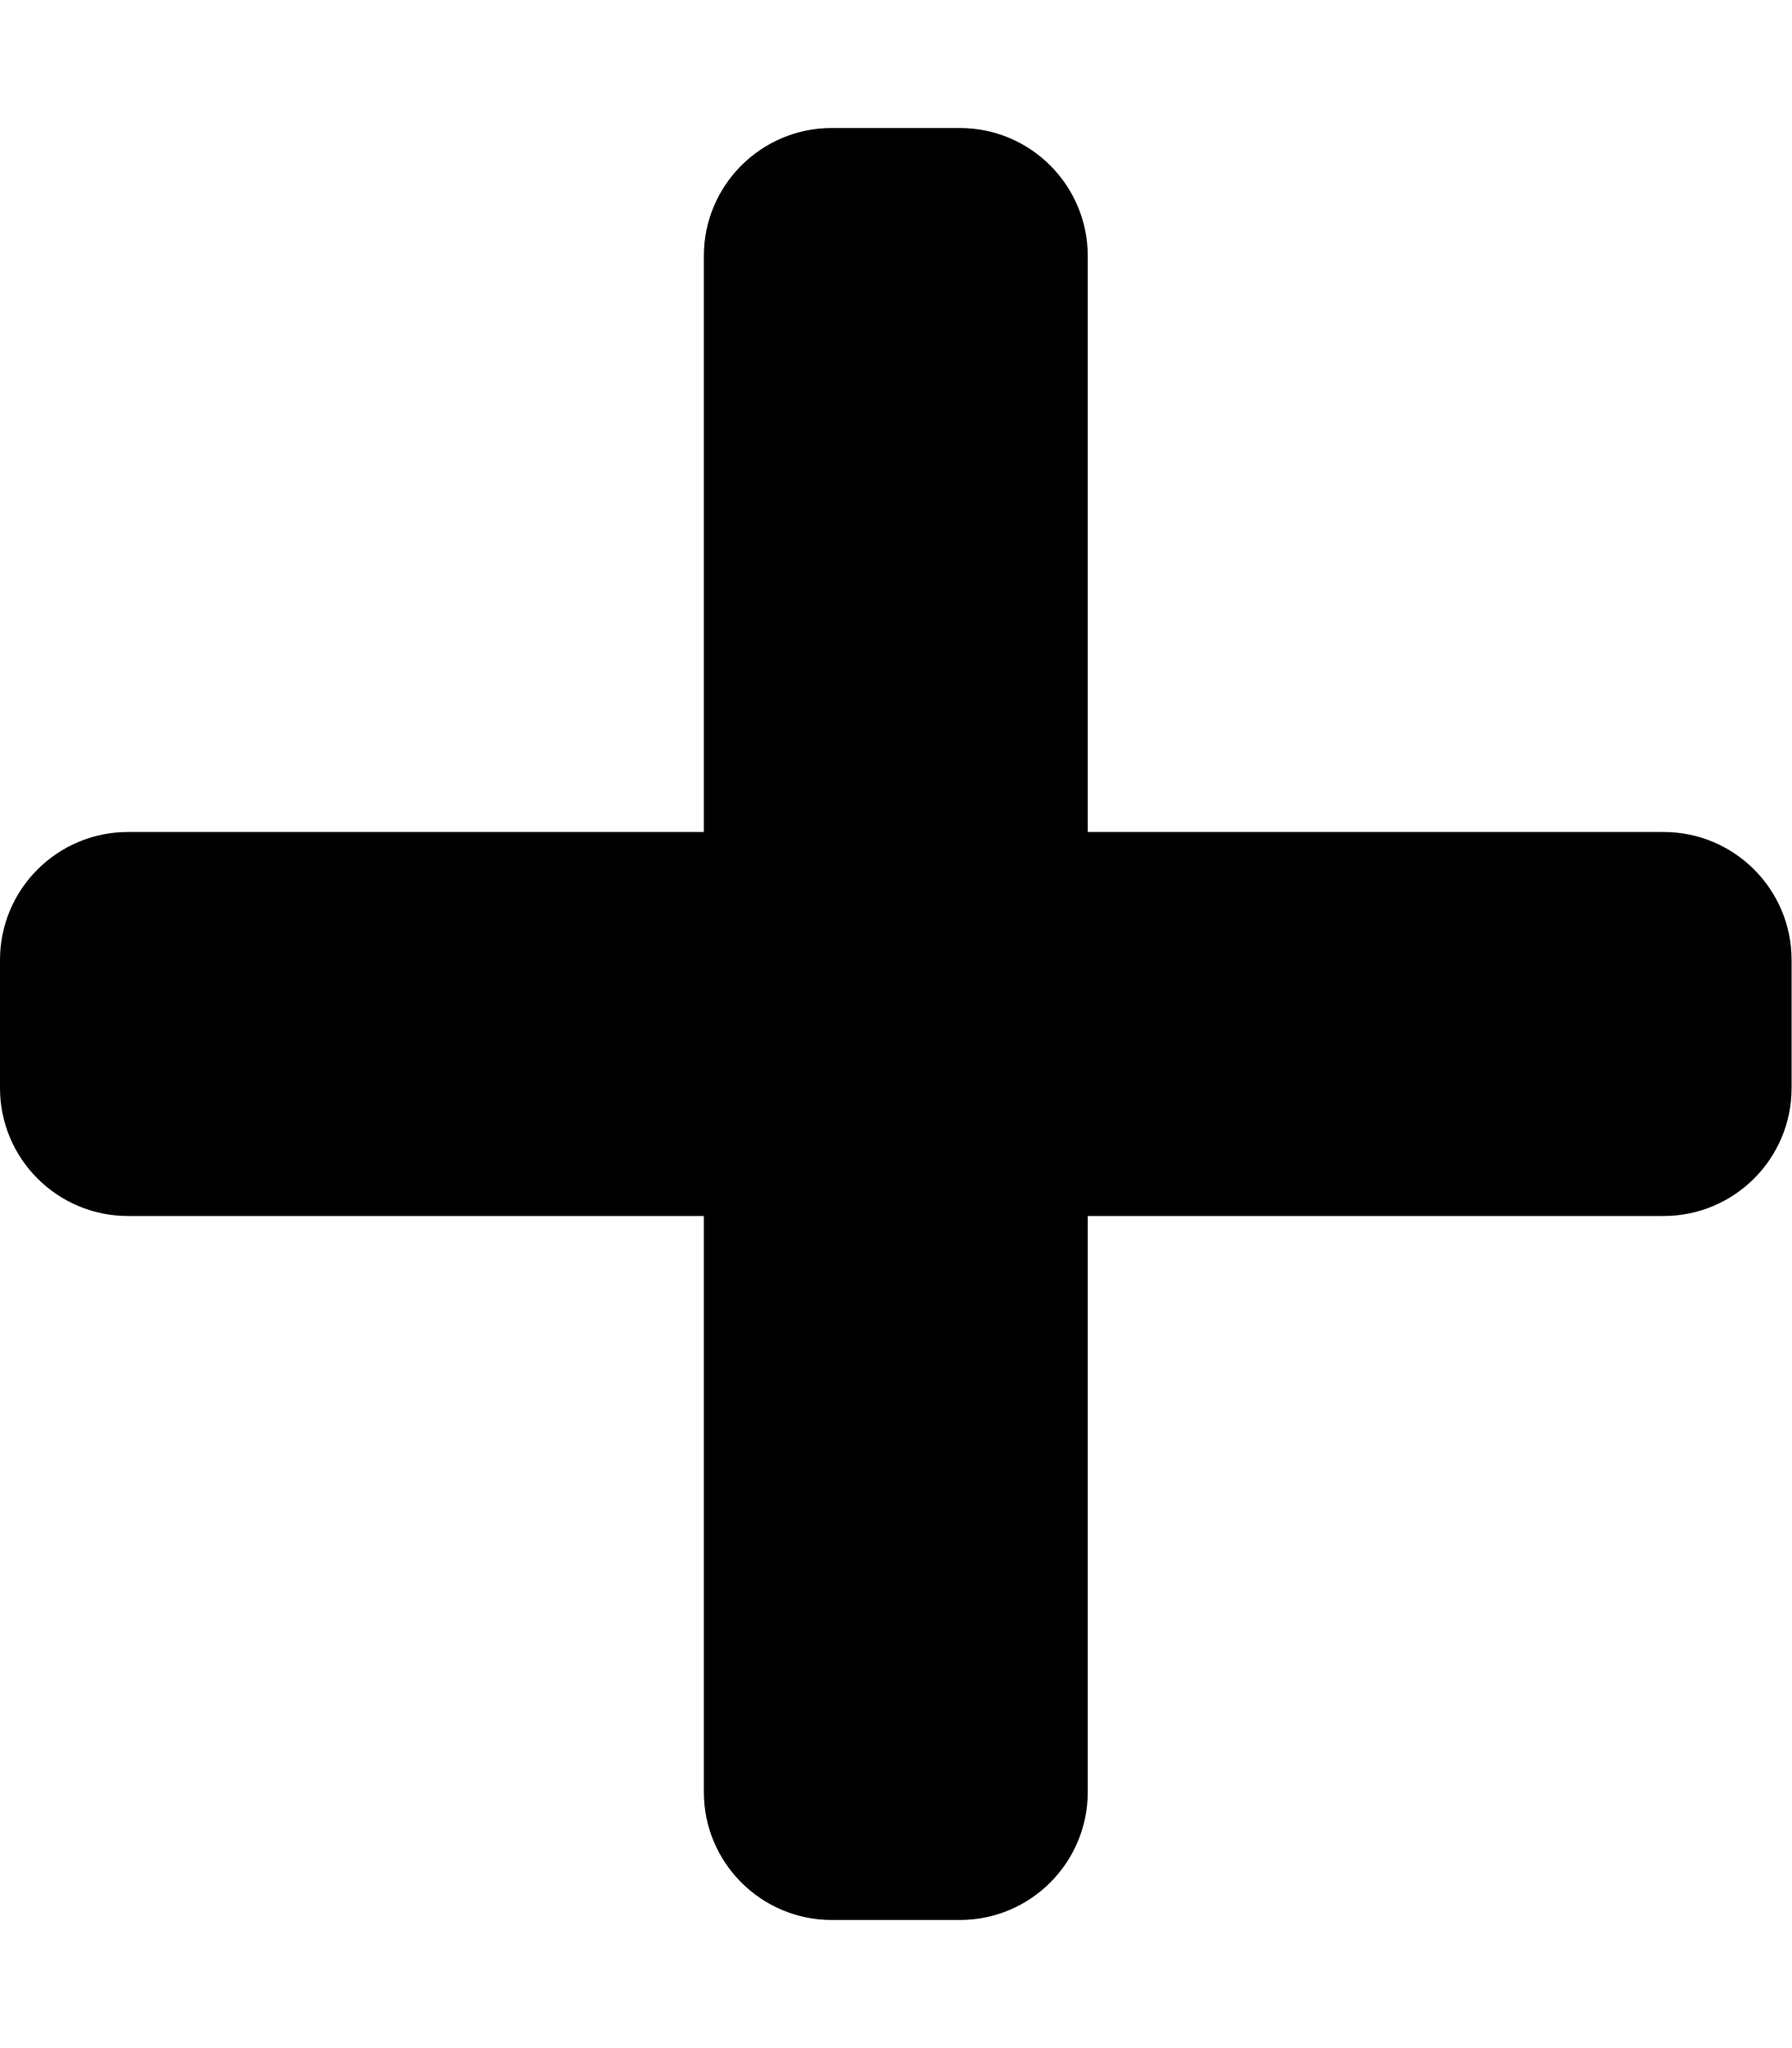
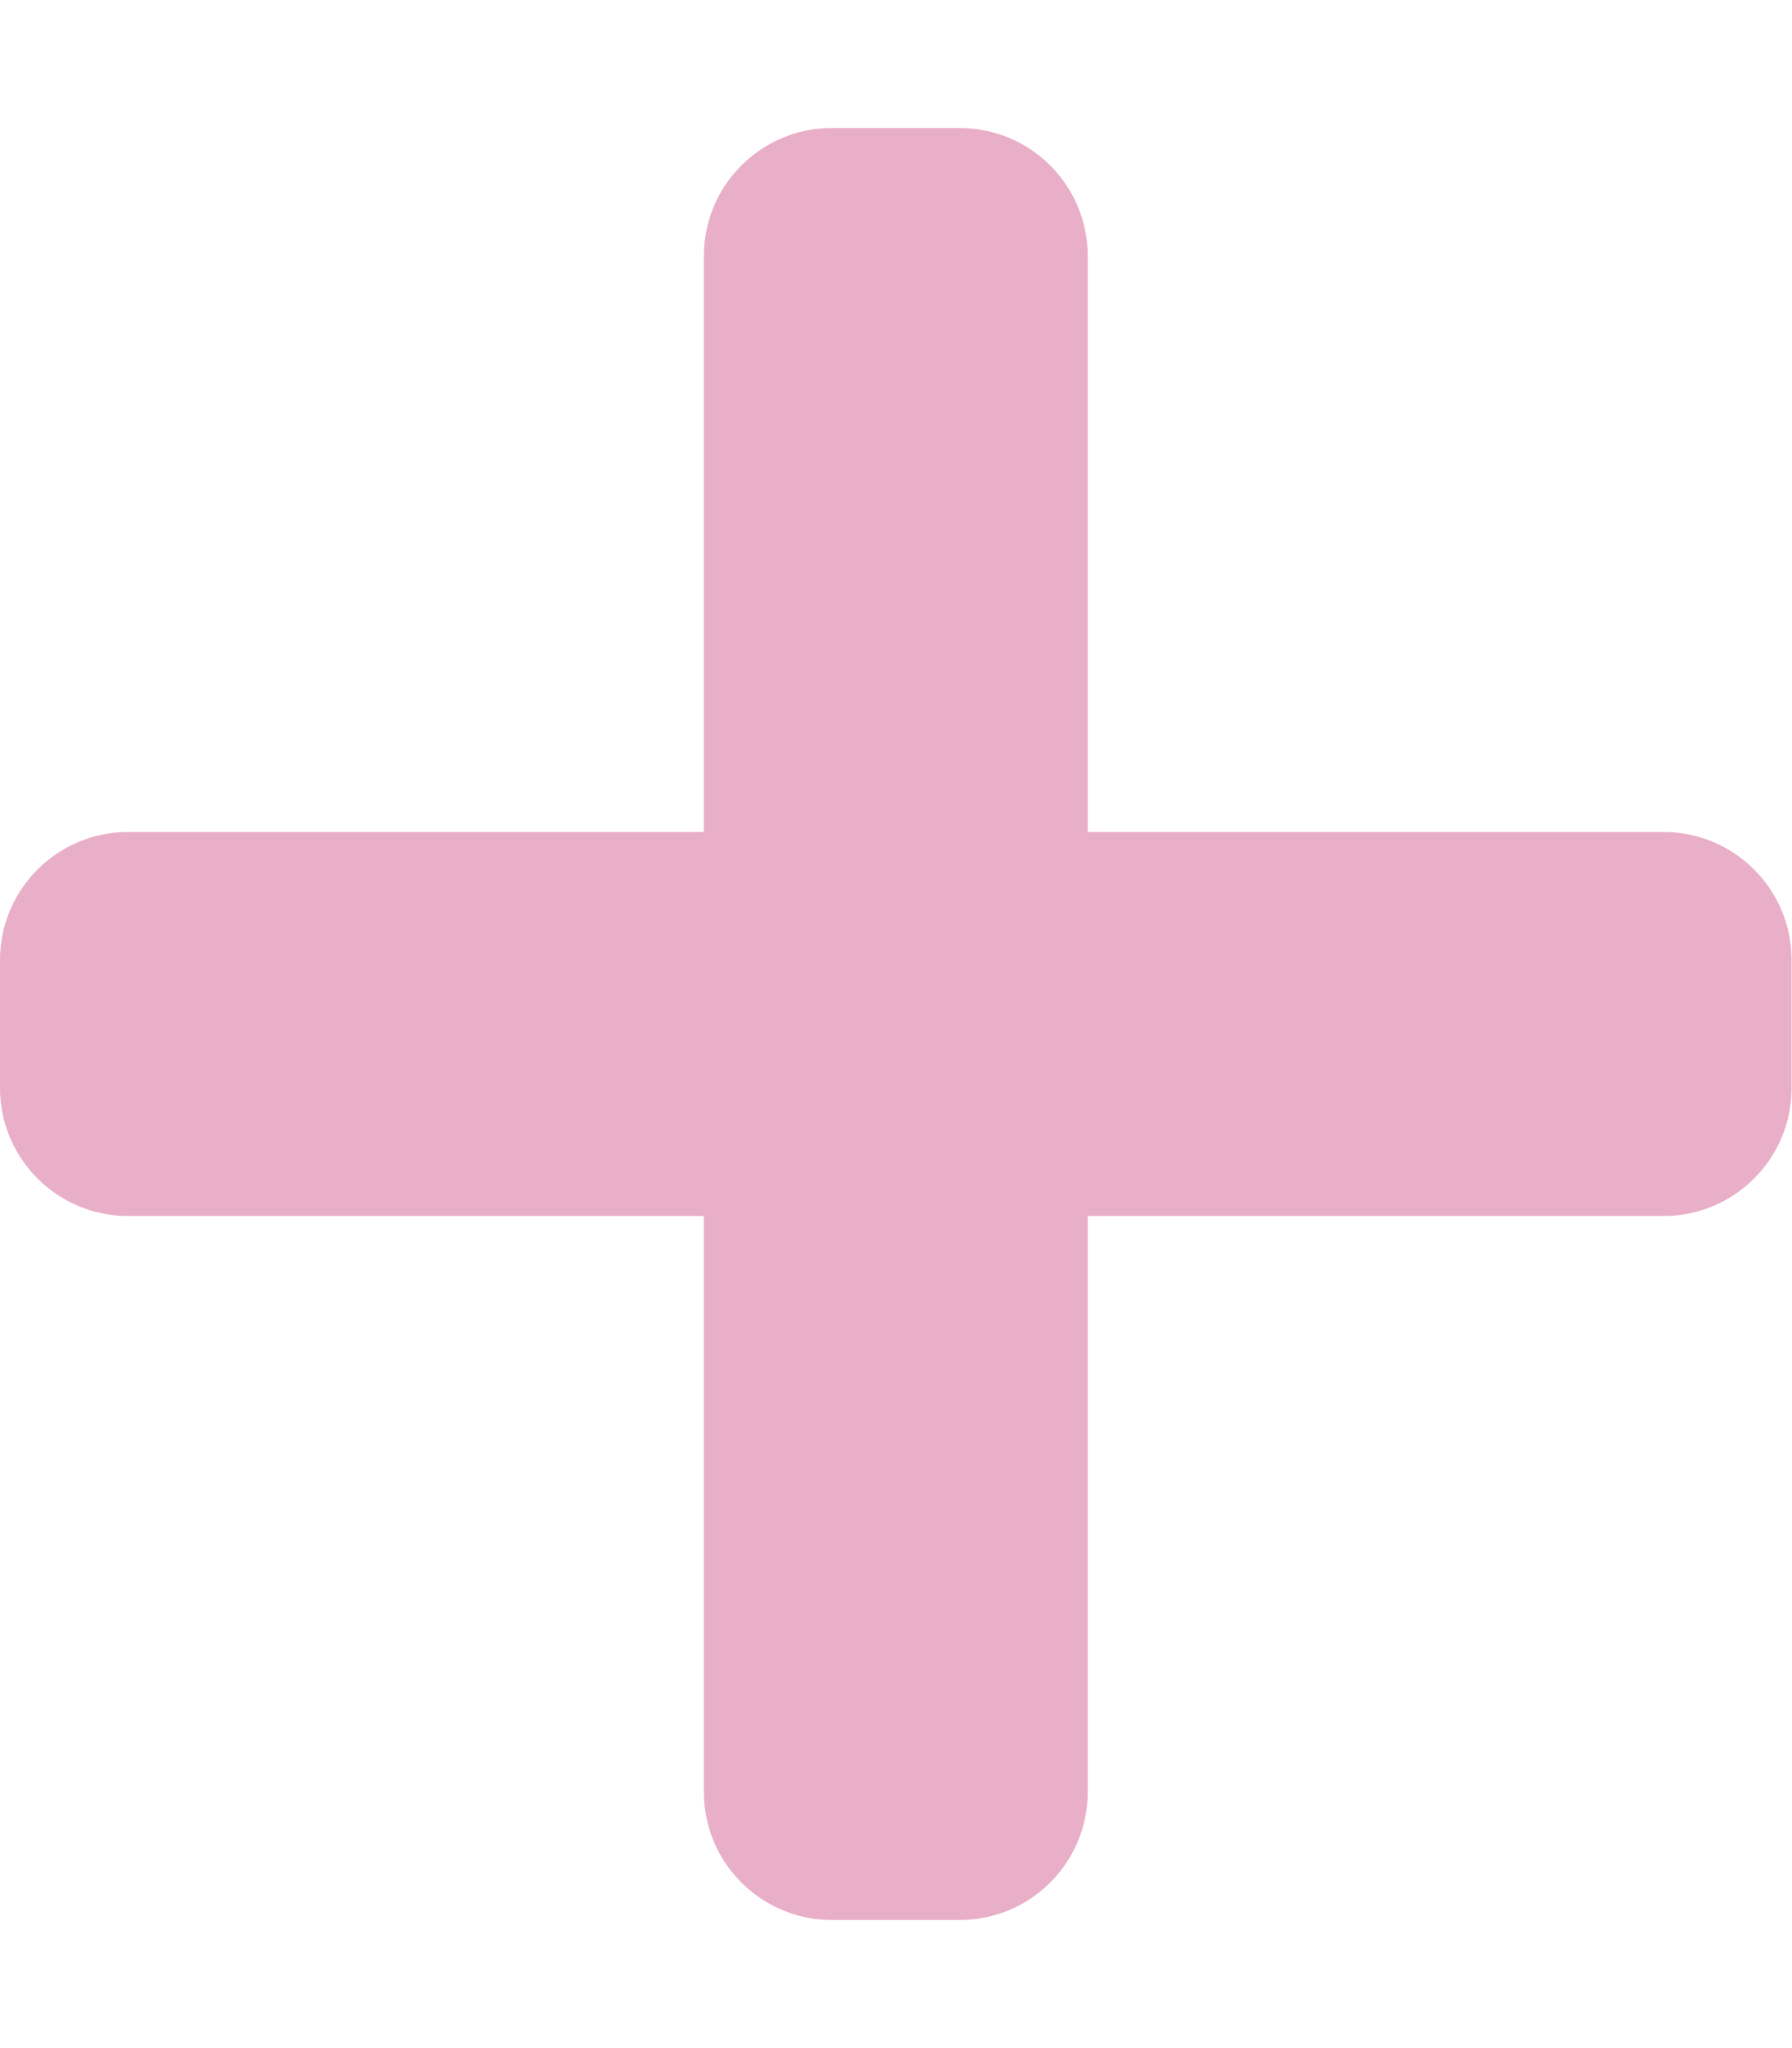
<svg xmlns="http://www.w3.org/2000/svg" aria-hidden="true" focusable="false" data-prefix="fas" data-icon="plus" class="svg-inline--fa fa-plus fa-w-14" role="img" viewBox="0 0 448 512">
-   <path fill="currentColor" d="M416 208H272V64c0-17.67-14.33-32-32-32h-32c-17.67 0-32 14.33-32 32v144H32c-17.67 0-32 14.33-32 32v32c0 17.67 14.33 32 32 32h144v144c0 17.67 14.33 32 32 32h32c17.67 0 32-14.33 32-32V304h144c17.67 0 32-14.33 32-32v-32c0-17.67-14.33-32-32-32z" />
+   <path fill="#eaafc8" d="M416 208H272V64c0-17.67-14.33-32-32-32h-32c-17.67 0-32 14.33-32 32v144H32c-17.67 0-32 14.33-32 32v32c0 17.67 14.33 32 32 32h144v144c0 17.67 14.33 32 32 32h32c17.67 0 32-14.33 32-32V304h144c17.67 0 32-14.33 32-32v-32c0-17.67-14.33-32-32-32z" />
</svg>
